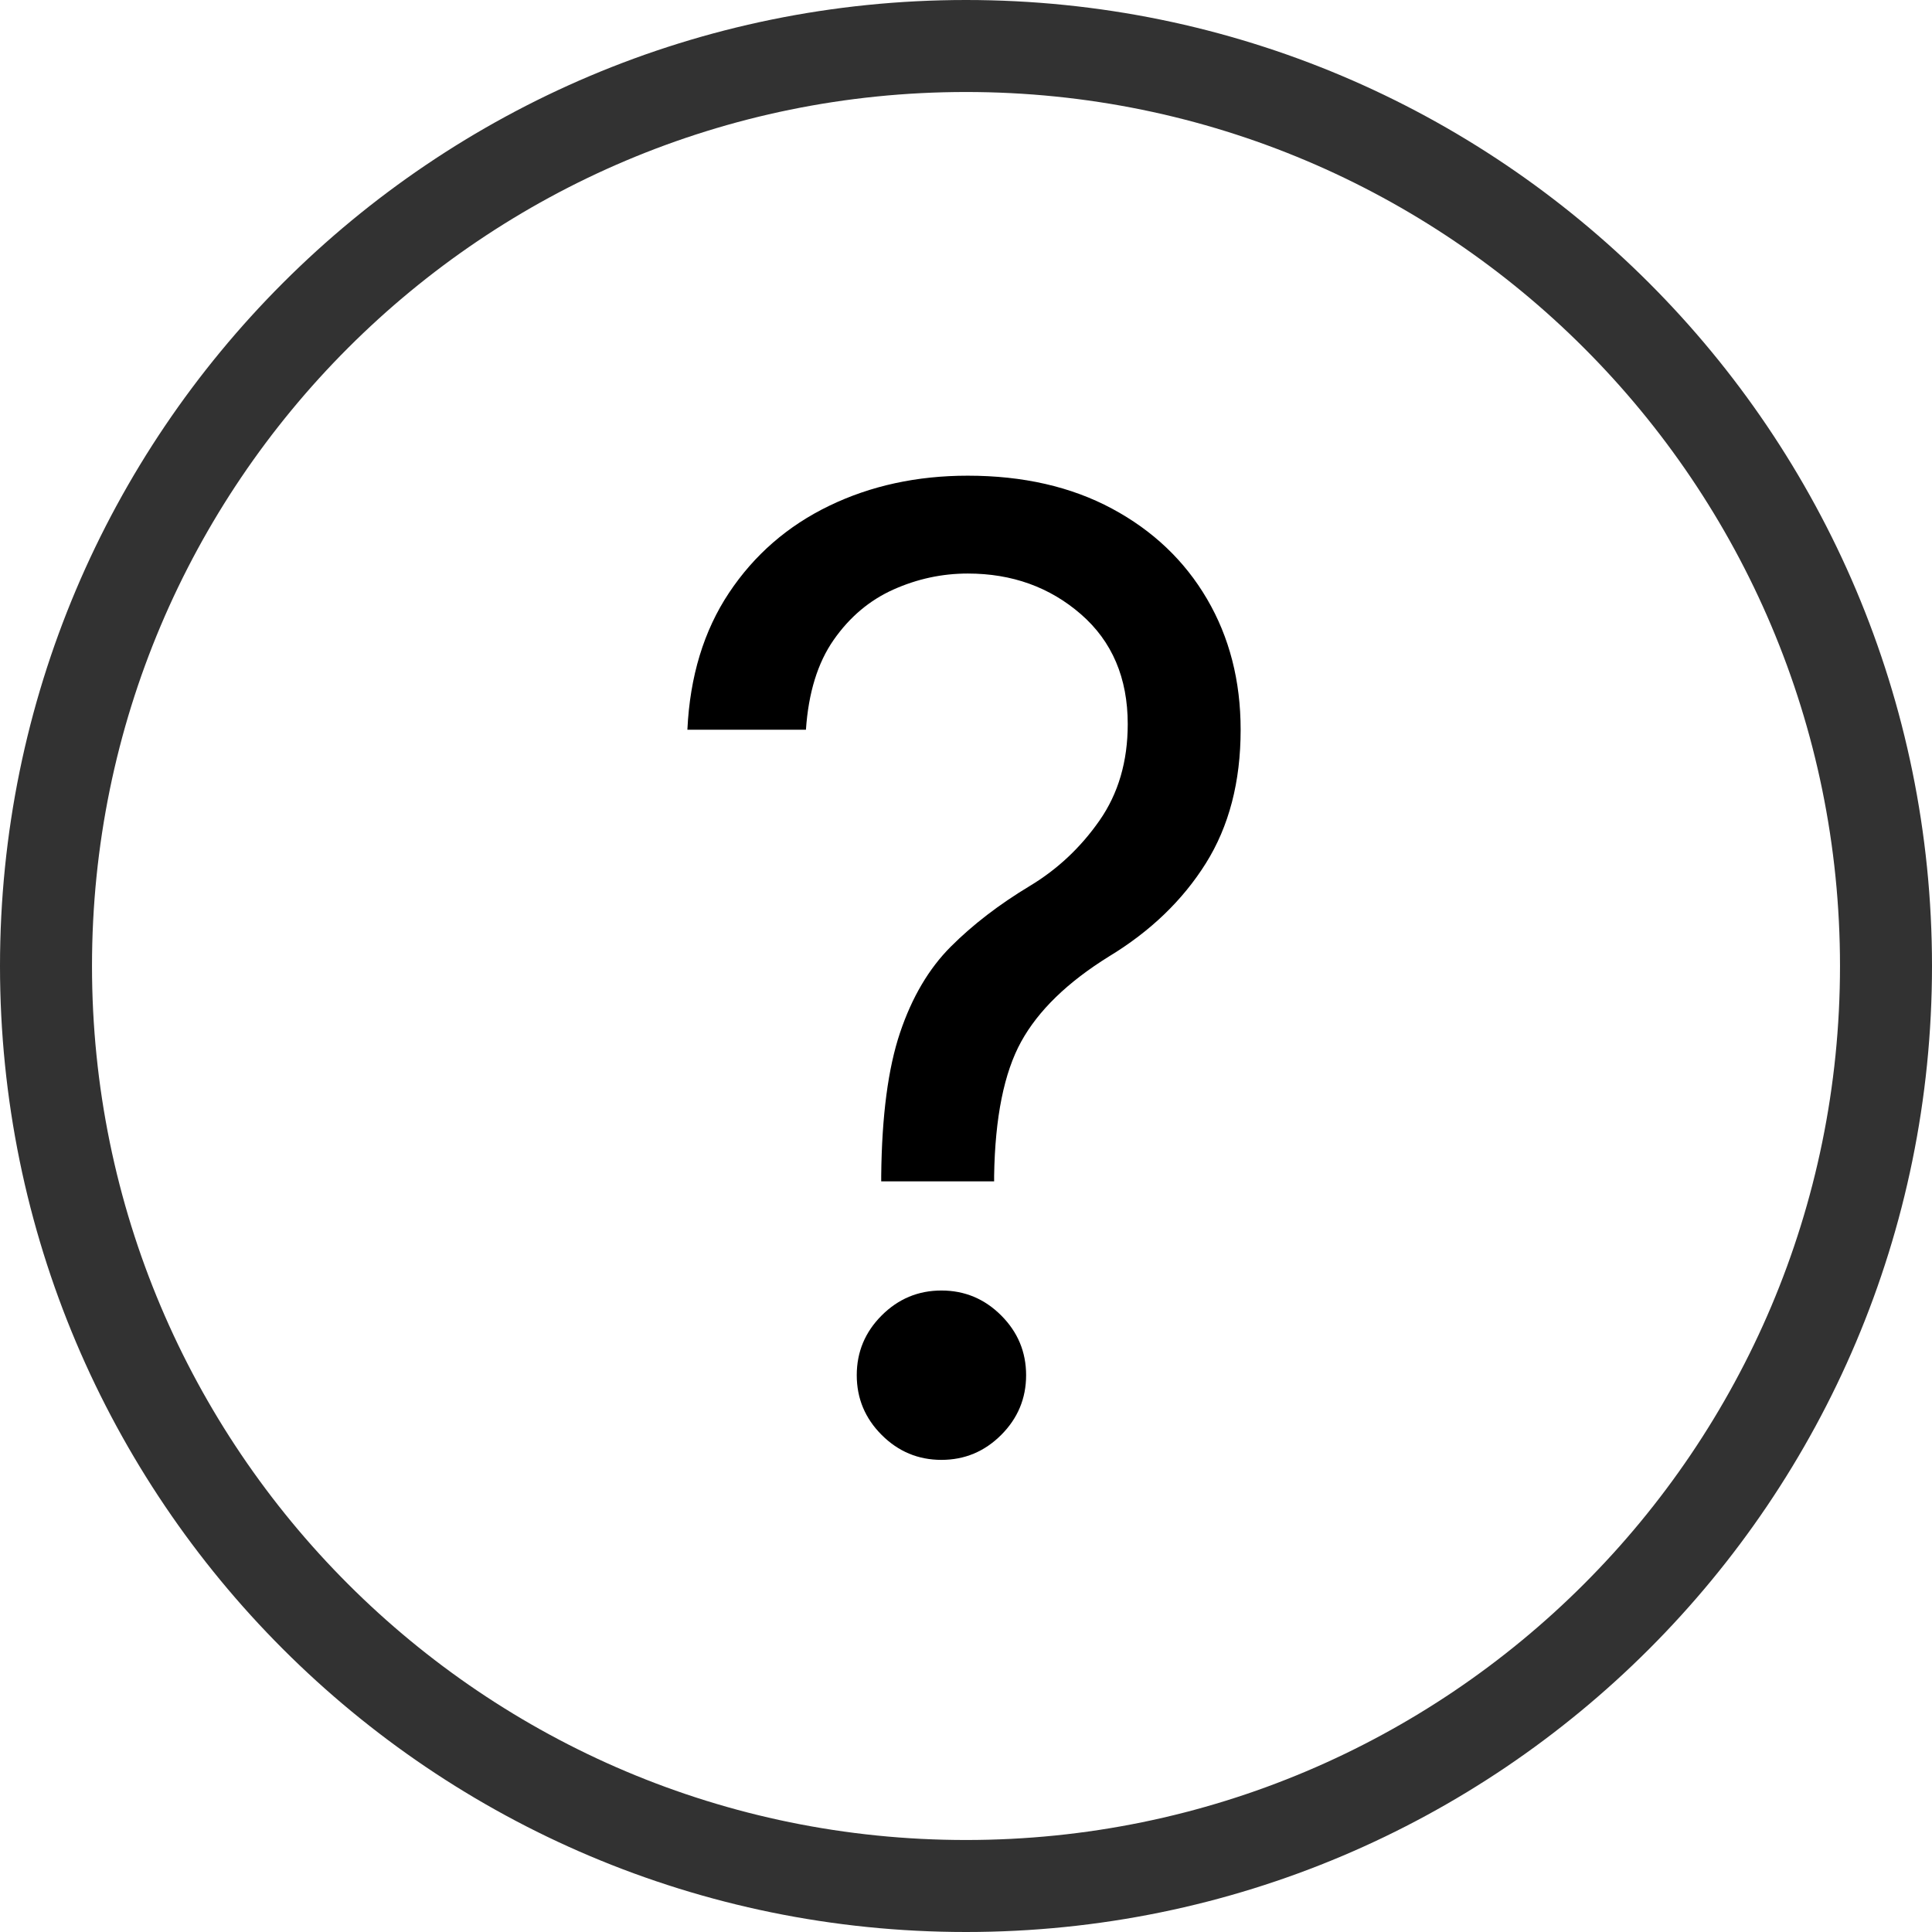
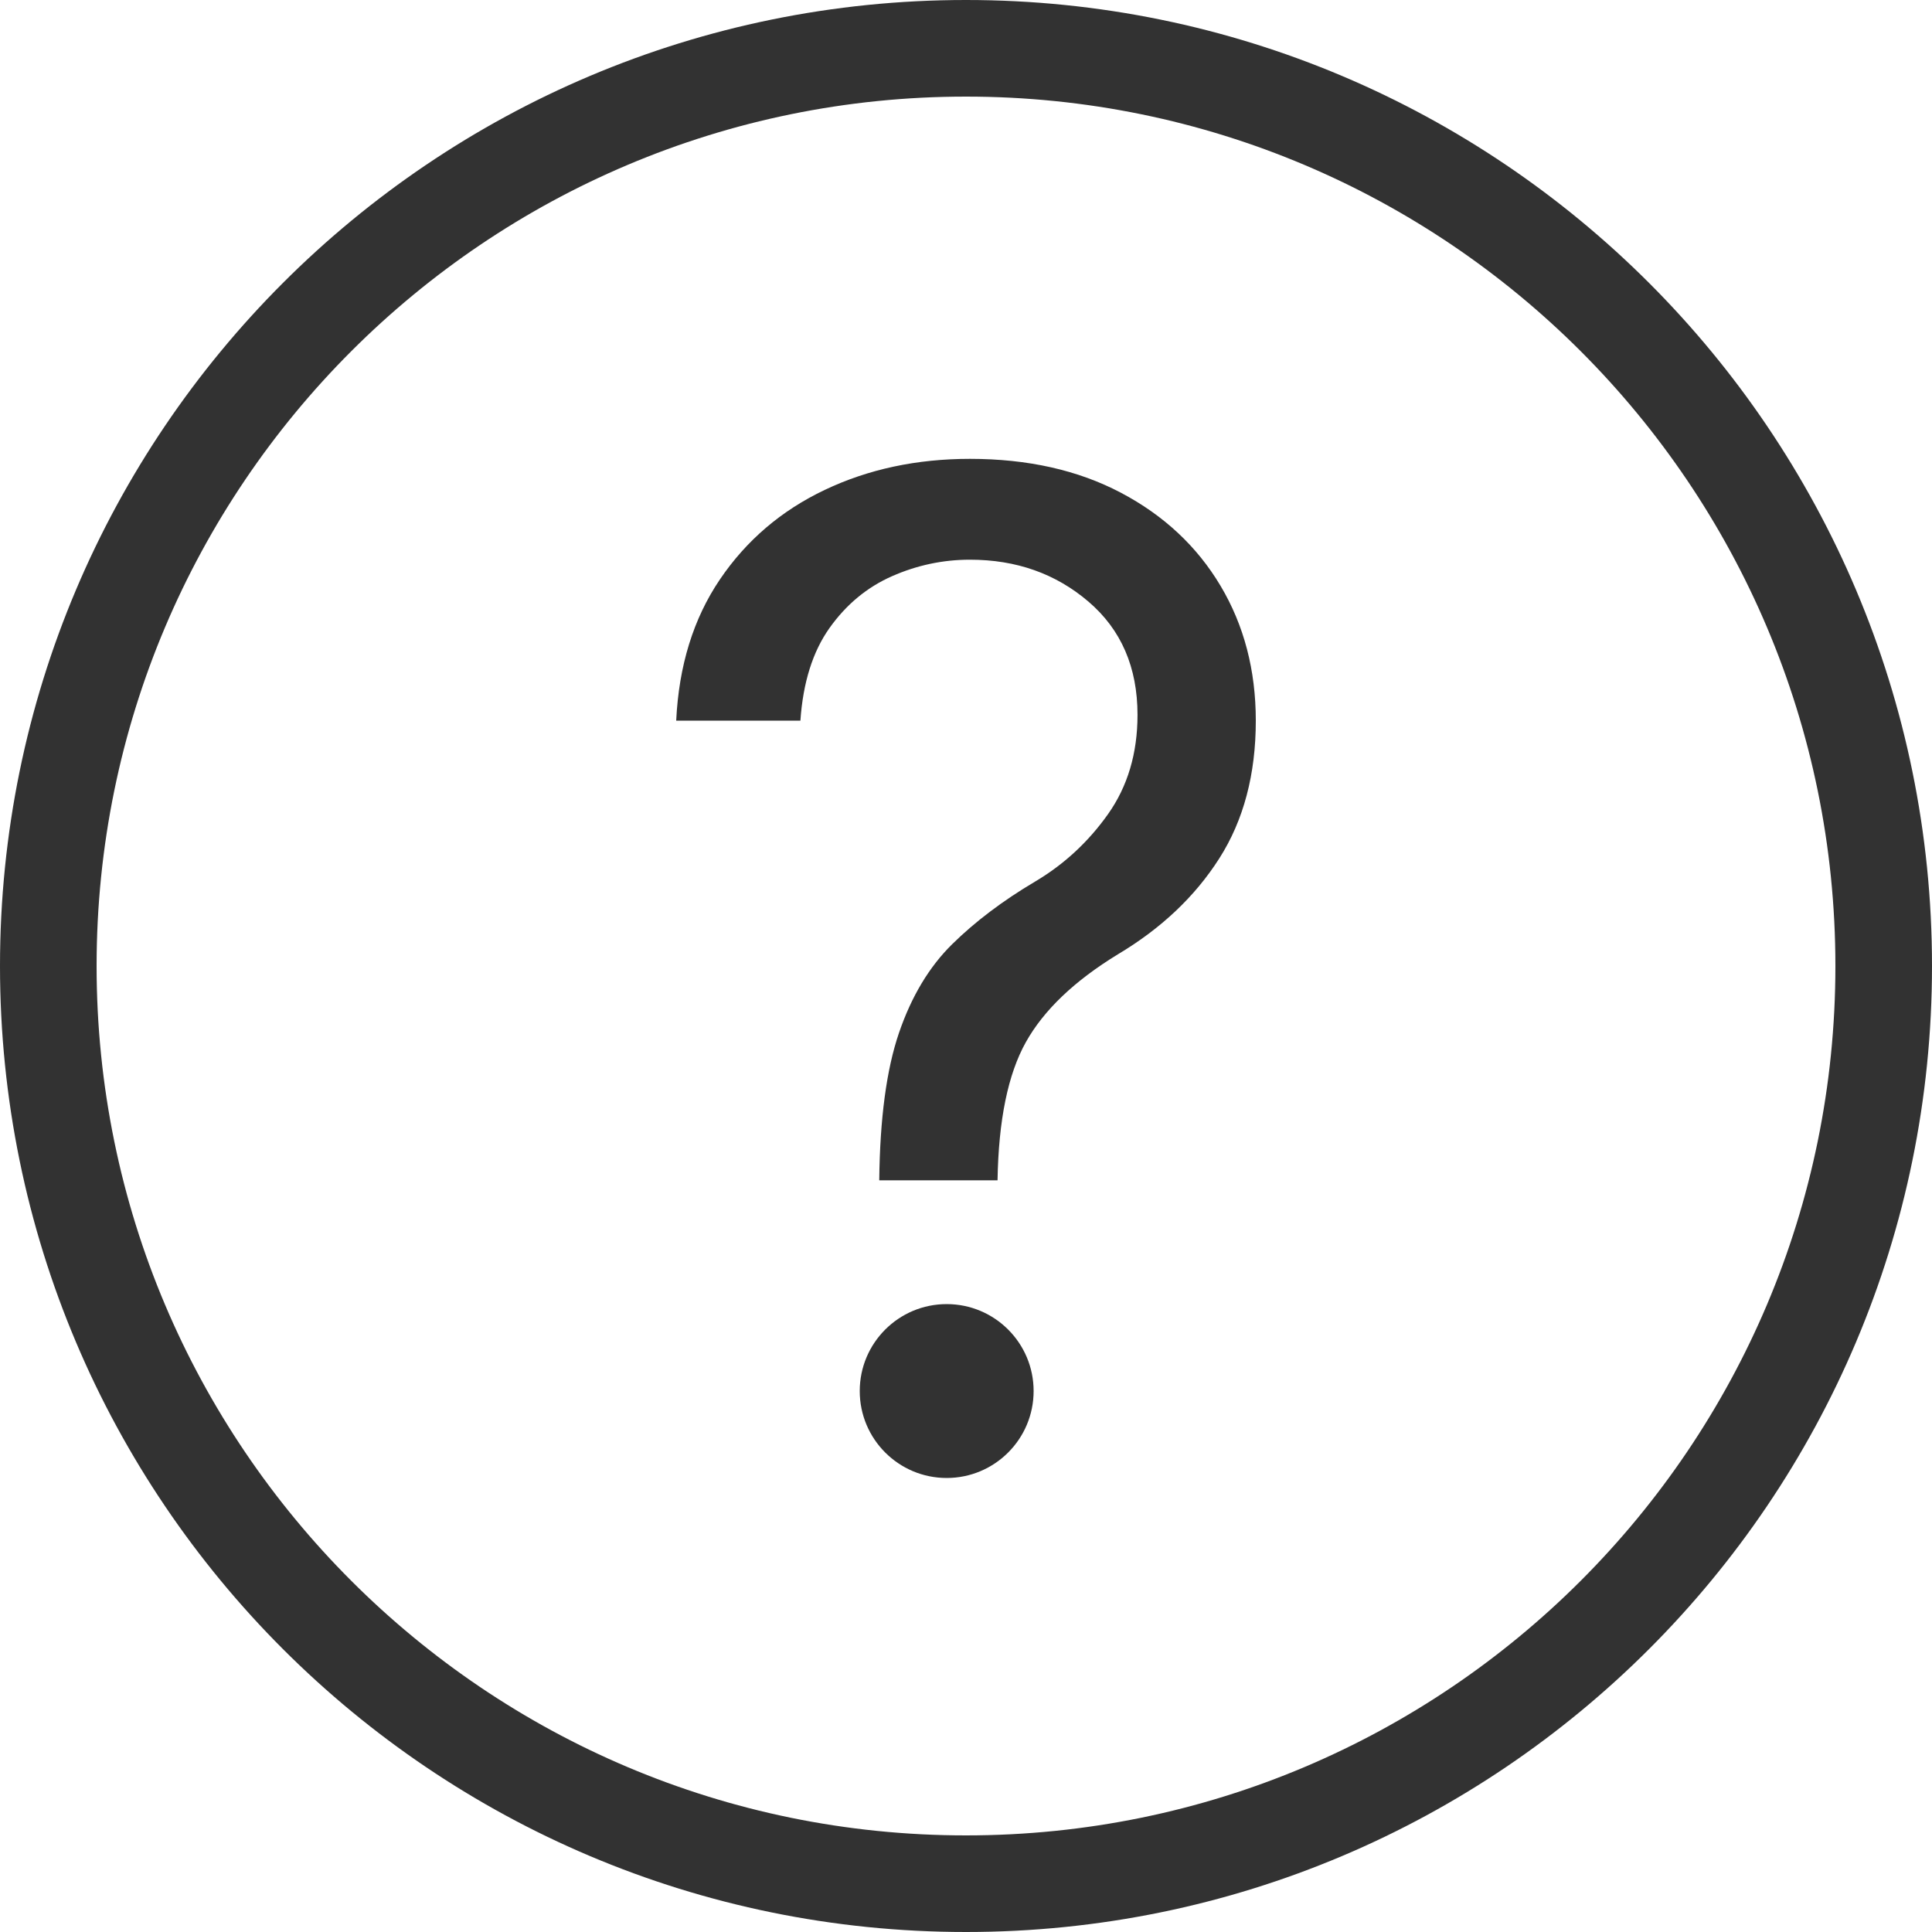
- <svg xmlns="http://www.w3.org/2000/svg" width="210px" height="210px" viewBox="0 0 210 210" version="1.1">
-   <g id="Group" transform="translate(5 5)">
-     <path d="M0 100C0 44.772 44.772 0 100 0C155.228 0 200 44.772 200 100C200 155.228 155.228 200 100 200C44.772 200 0 155.228 0 100Z" id="Ellipse" fill="none" fill-rule="evenodd" stroke="#323232" stroke-width="10" />
-     <g id="" transform="translate(58 37)">
-       <path d="M32.784 86.409L32.784 85.795Q32.886 76.028 34.83 70.25Q36.773 64.472 40.352 60.892Q43.932 57.312 48.943 54.295Q53.443 51.585 56.511 47.188Q59.58 42.79 59.58 36.705Q59.58 29.188 54.492 24.764Q49.403 20.341 42.193 20.341Q38 20.341 34.114 22.079Q30.227 23.818 27.619 27.551Q25.011 31.284 24.602 37.318L11.716 37.318Q12.125 28.625 16.241 22.438Q20.358 16.25 27.134 12.977Q33.909 9.705 42.193 9.705Q51.193 9.705 57.867 13.284Q64.54 16.864 68.196 23.102Q71.852 29.341 71.852 37.318Q71.852 45.807 68.068 51.841Q64.284 57.875 57.534 61.966Q50.784 66.159 47.997 71.222Q45.21 76.284 45.057 85.795L45.057 86.409L32.784 86.409ZM39.33 116.682Q35.545 116.682 32.835 113.972Q30.125 111.261 30.125 107.477Q30.125 103.693 32.835 100.983Q35.545 98.273 39.33 98.273Q43.114 98.273 45.824 100.983Q48.534 103.693 48.534 107.477Q48.534 111.261 45.824 113.972Q43.114 116.682 39.33 116.682Z" />
-     </g>
-   </g>
+ <svg xmlns="http://www.w3.org/2000/svg" width="200px" height="200px" viewBox="0 0 200 200" version="1.1">
+   <path d="M 5 100 C 5 47.533 47.533 5 100 5 C 152.467 5 195 47.533 195 100 C 195 152.467 152.467 195 100 195 C 47.533 195 5 152.467 5 100 Z" stroke="#323232" stroke-width="10" fill="none" />
+   <path d="M 103.265 122.184 L 91.02 122.184 C 91.088 115.793 91.769 110.707 93.061 106.926 C 94.354 103.145 96.19 100.083 98.571 97.741 C 100.952 95.399 103.809 93.241 107.143 91.266 C 110.136 89.493 112.653 87.167 114.694 84.29 C 116.735 81.412 117.755 77.982 117.755 74.001 C 117.755 69.082 116.063 65.175 112.678 62.281 C 109.294 59.386 105.204 57.939 100.408 57.939 C 97.619 57.939 94.932 58.508 92.347 59.646 C 89.762 60.784 87.602 62.574 85.867 65.016 C 84.133 67.459 83.129 70.654 82.857 74.603 L 70 74.603 C 70.272 68.915 71.777 64.046 74.515 59.998 C 77.253 55.949 80.876 52.853 85.383 50.712 C 89.889 48.57 94.898 47.5 100.408 47.5 C 106.394 47.5 111.607 48.671 116.046 51.013 C 120.485 53.355 123.92 56.567 126.352 60.649 C 128.784 64.732 130 69.383 130 74.603 C 130 80.157 128.741 84.909 126.224 88.857 C 123.707 92.806 120.204 96.119 115.714 98.795 C 111.224 101.539 108.053 104.568 106.199 107.88 C 104.345 111.193 103.367 115.961 103.265 122.184 Z" style="fill: rgb(50, 50, 50);" />
+   <ellipse style="fill: rgb(50, 50, 50);" cx="98" cy="144" rx="9" ry="9" />
</svg>
